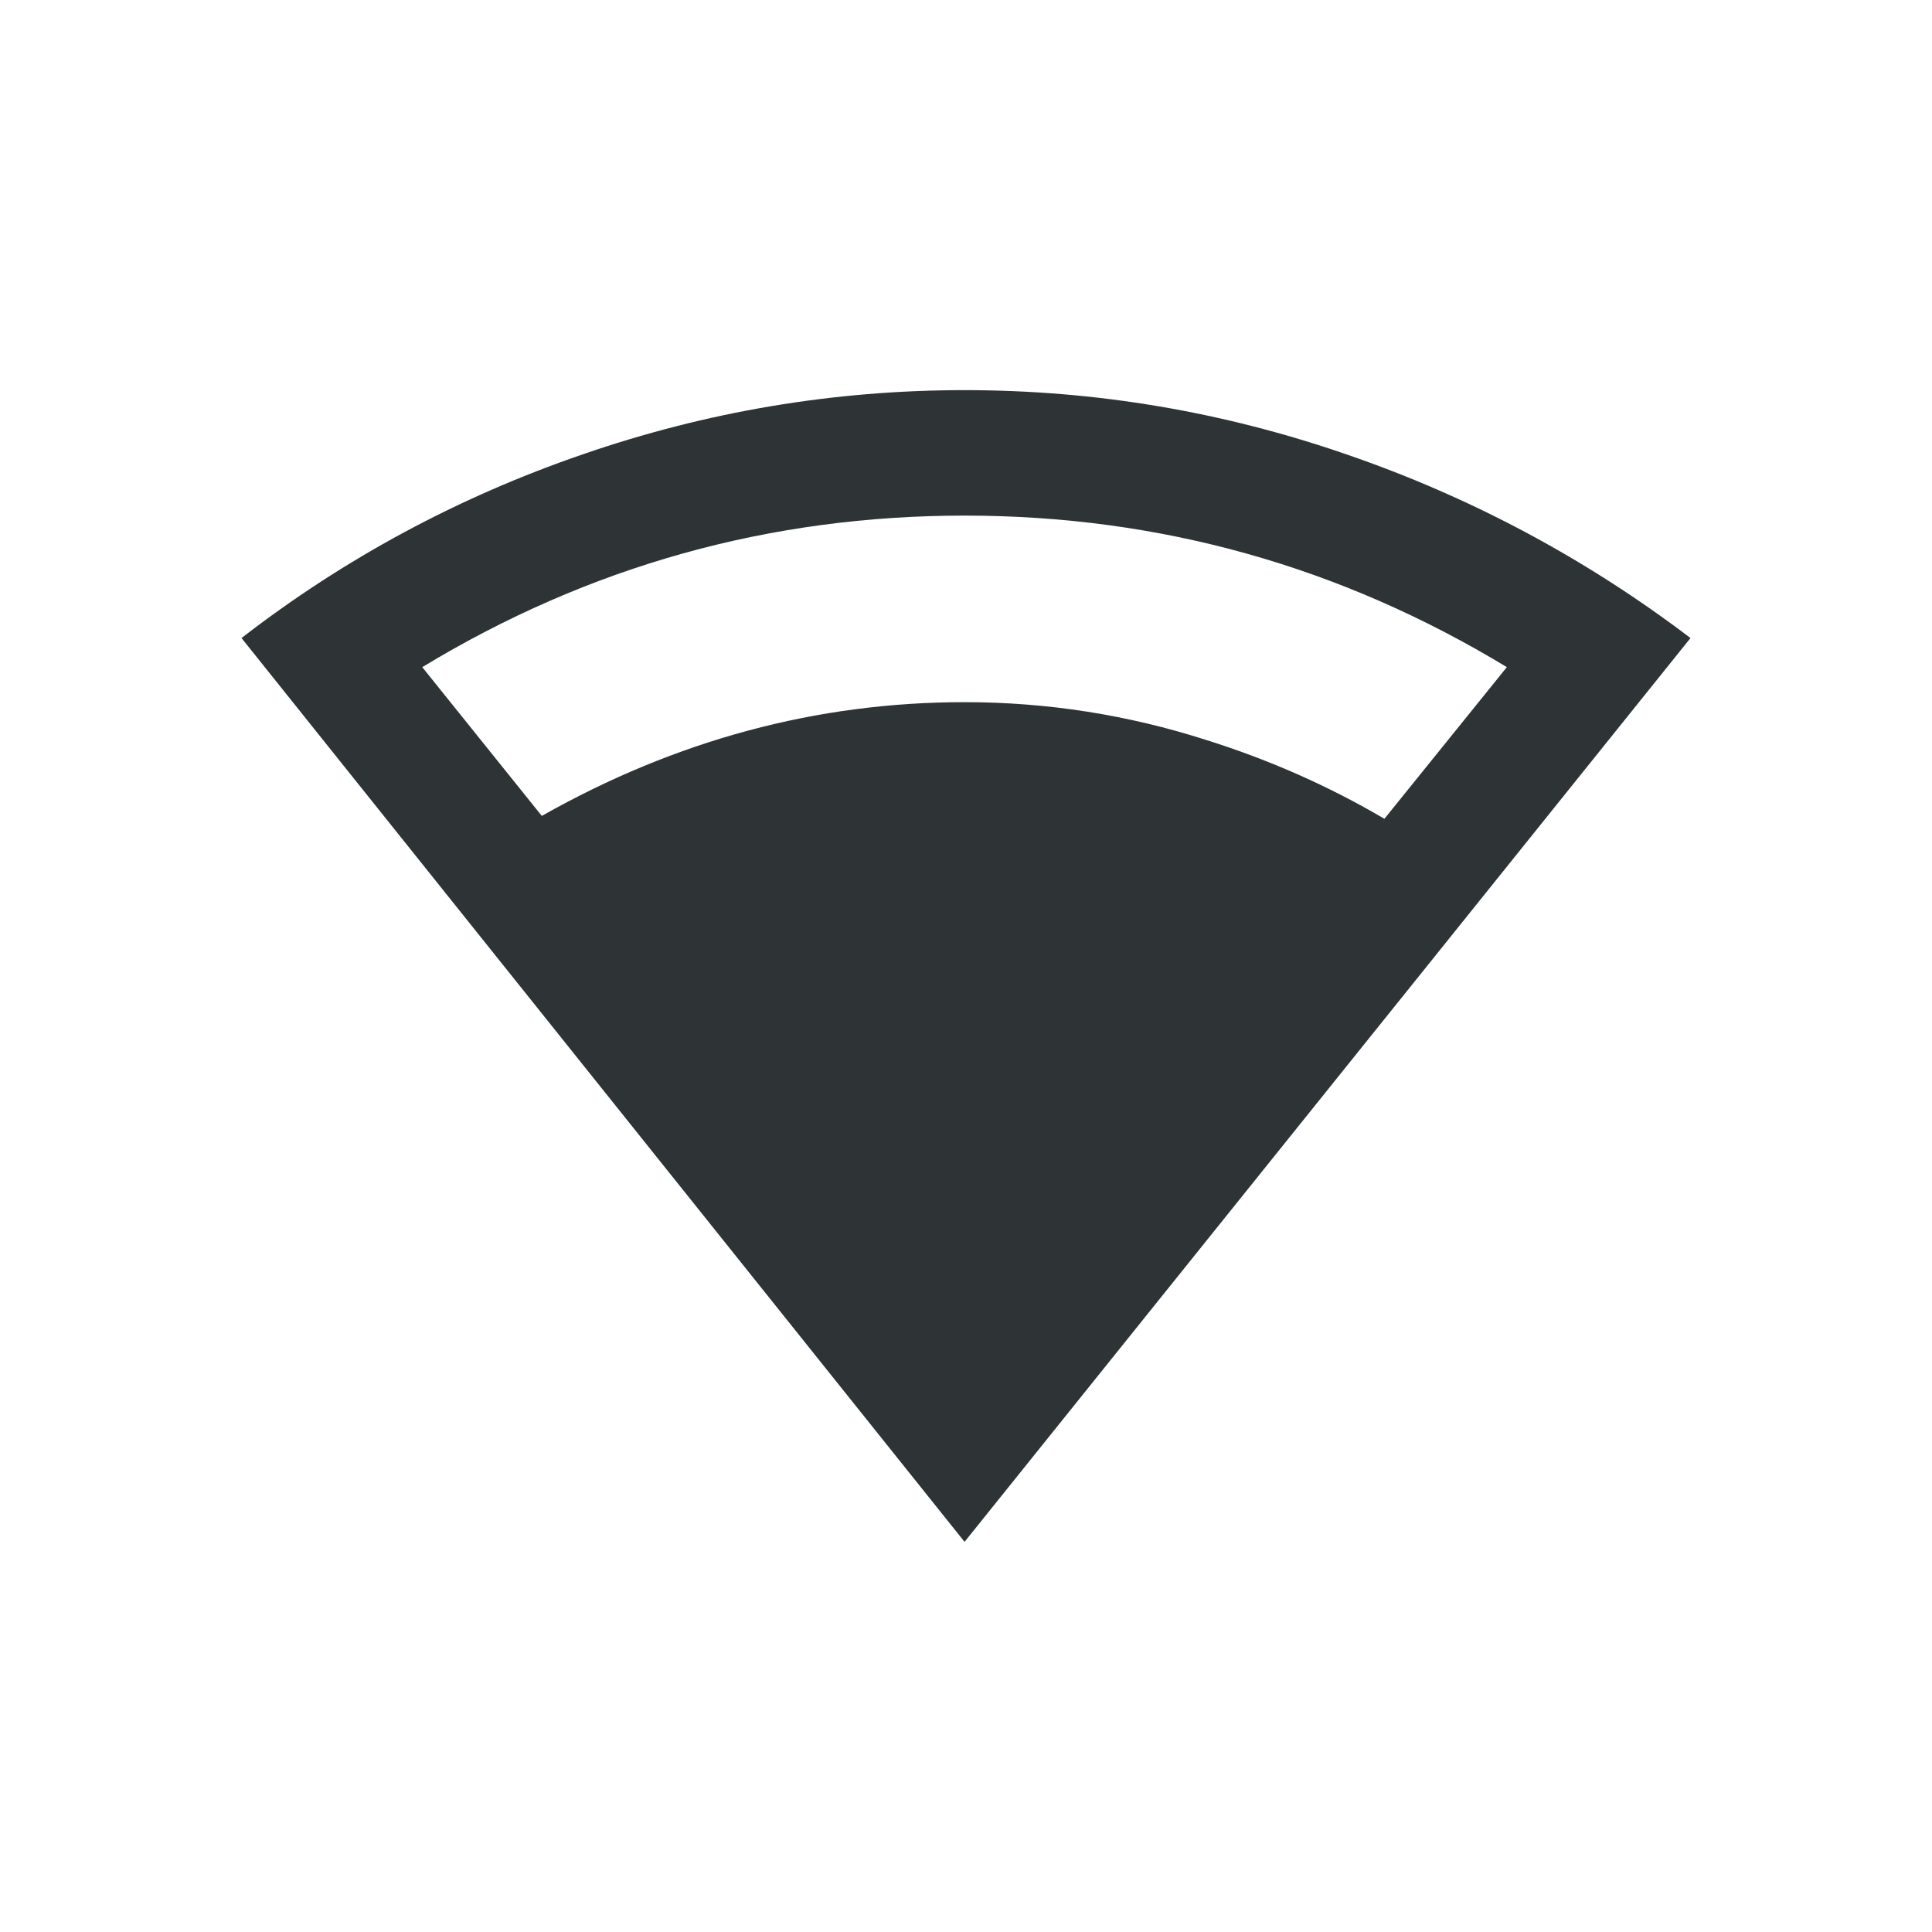
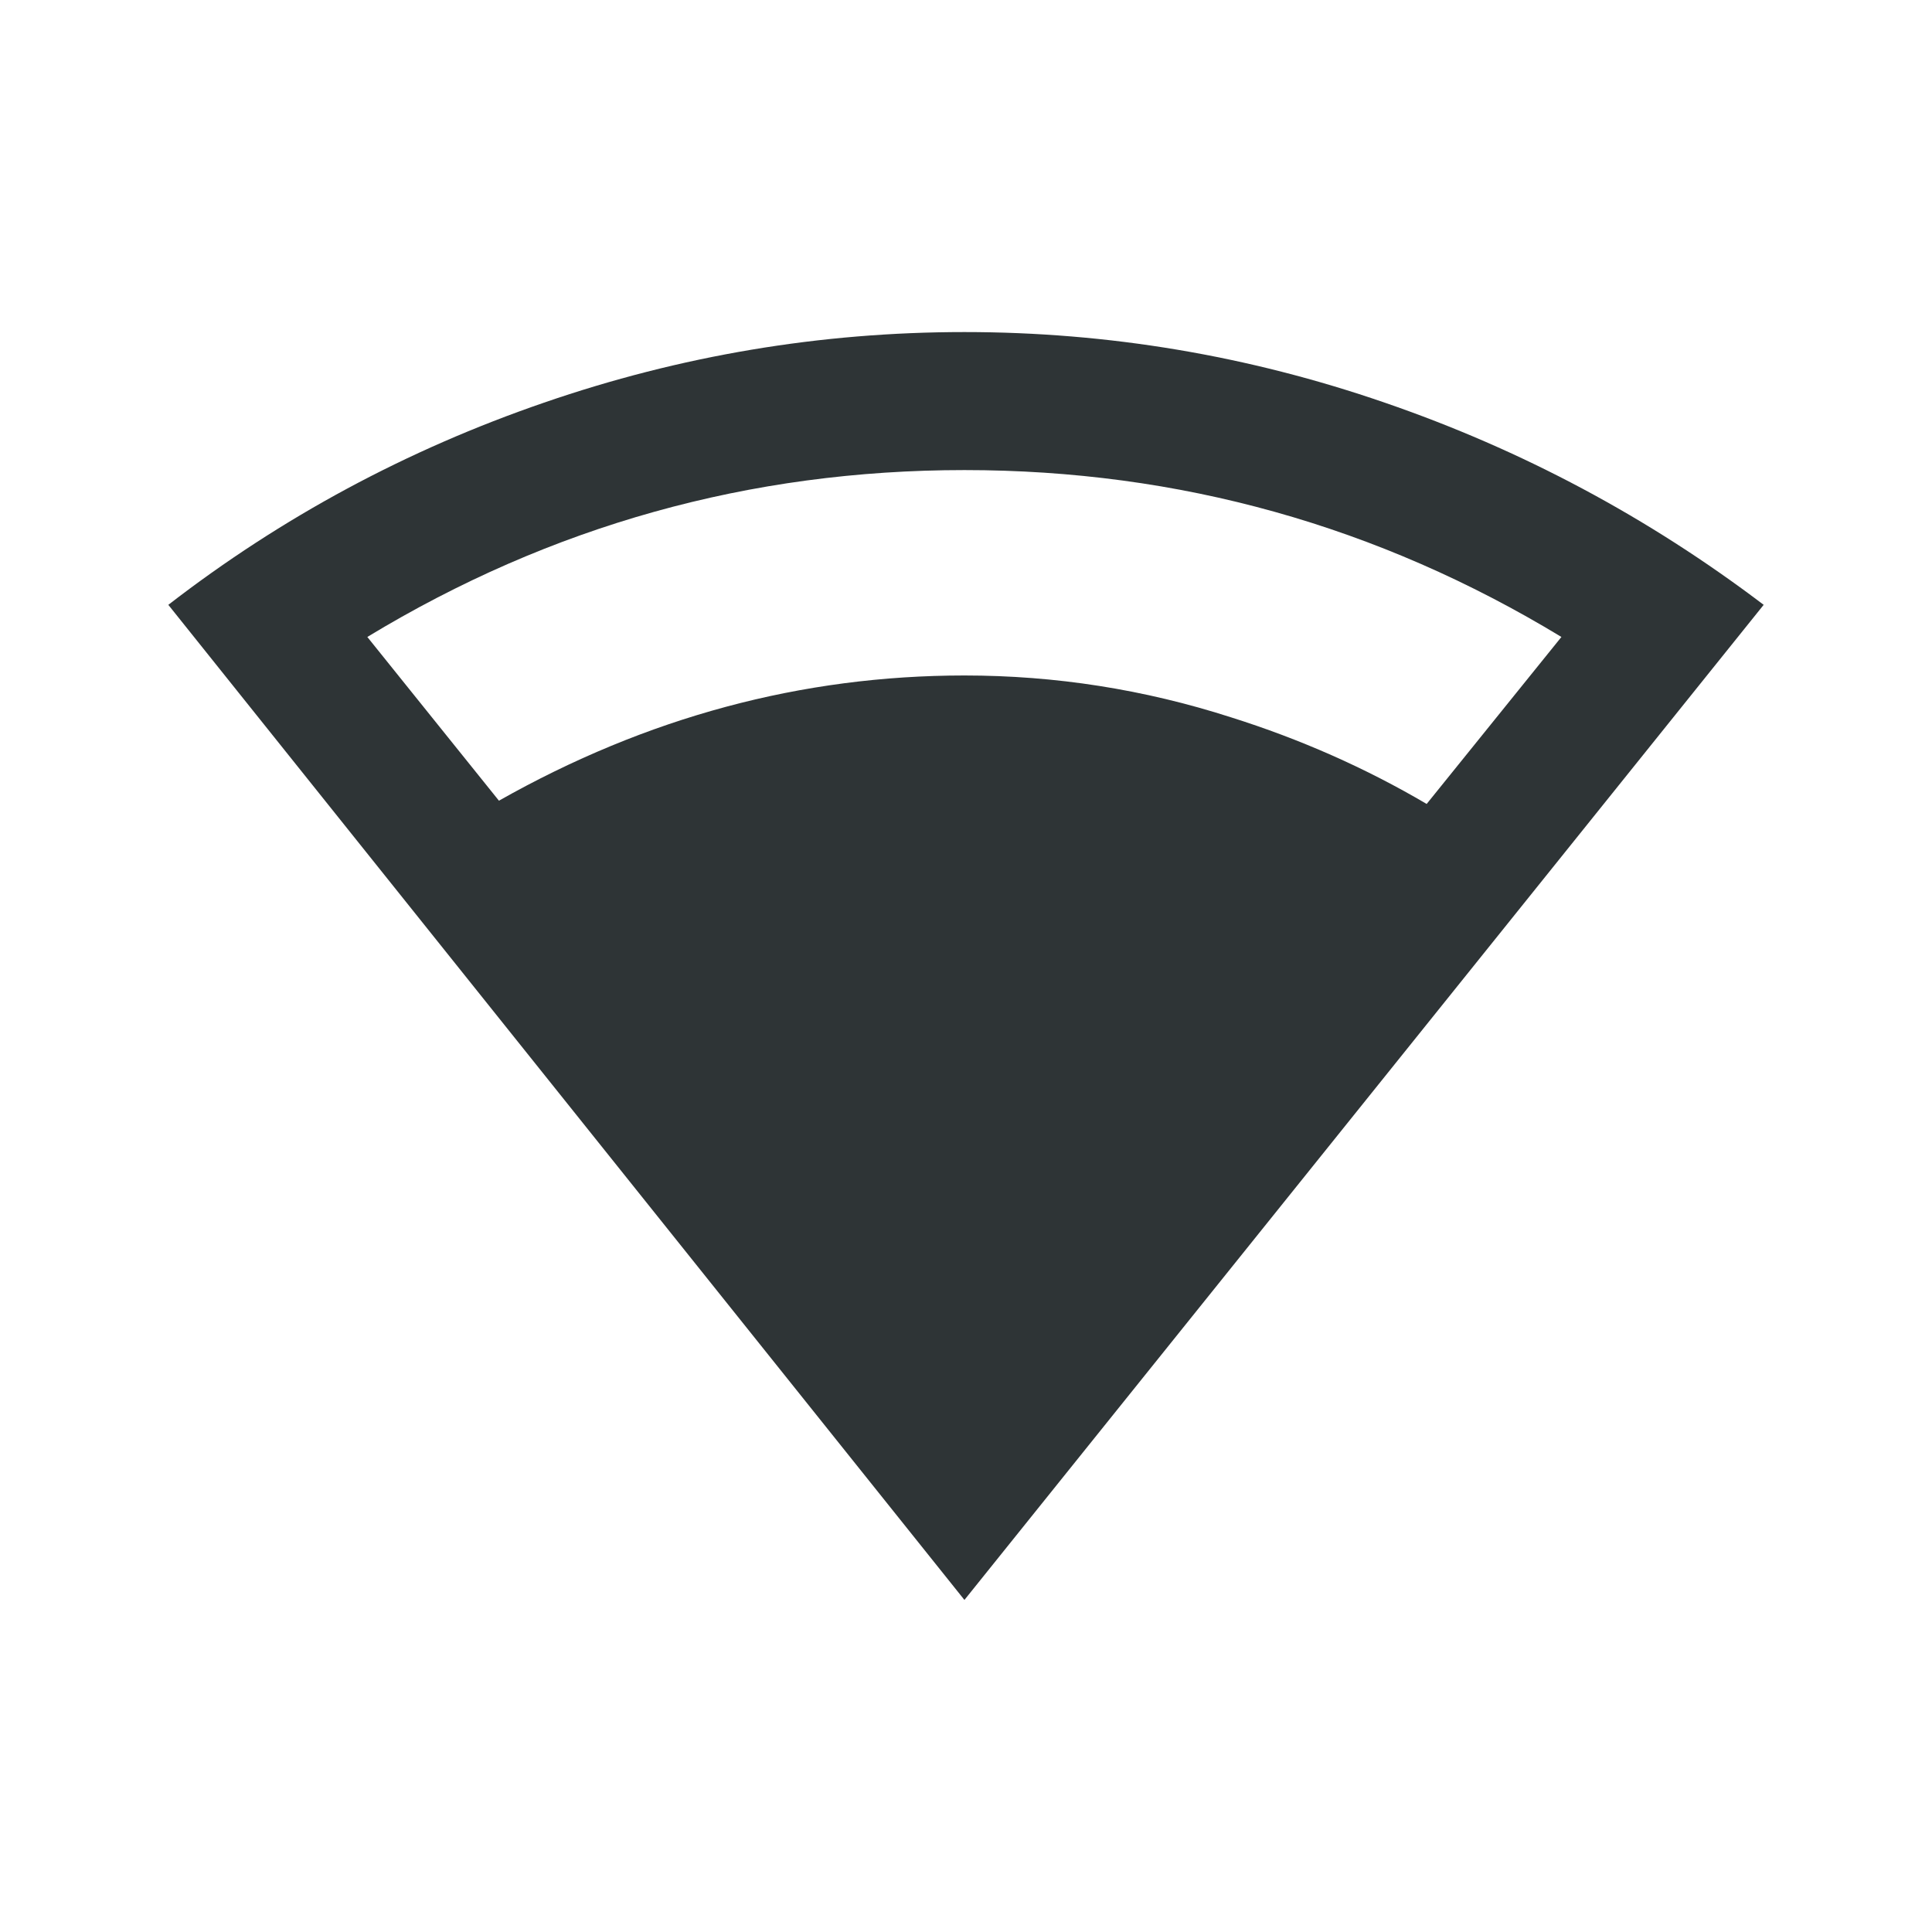
<svg xmlns="http://www.w3.org/2000/svg" width="16" height="16" viewBox="0 0 16 16">
-   <path fill="#2e3436" d="M7.988 3.231Q6.364 3.231 4.825 3.763Q3.28 4.294 2 5.284L7.988 12.769L14 5.284Q12.696 4.294 11.151 3.763Q9.612 3.231 7.988 3.231ZM7.988 4.27Q10.408 4.27 12.479 5.525L11.465 6.781Q10.777 6.376 9.992 6.129Q9.014 5.815 7.988 5.815Q6.153 5.815 4.487 6.757L3.497 5.525Q5.567 4.27 7.988 4.27Z" />
+   <path fill="#2e3436" d="M7.987 2.75Q6.199 2.75 4.504 3.335Q2.803 3.92 1.394 5.009L7.987 13.25L14.606 5.009Q13.17 3.92 11.469 3.335Q9.774 2.75 7.987 2.75ZM7.987 3.893Q10.652 3.893 12.931 5.275L11.815 6.658Q11.057 6.212 10.193 5.94Q9.116 5.594 7.987 5.594Q5.966 5.594 4.132 6.631L3.042 5.275Q5.322 3.893 7.987 3.893Z" />
</svg>
